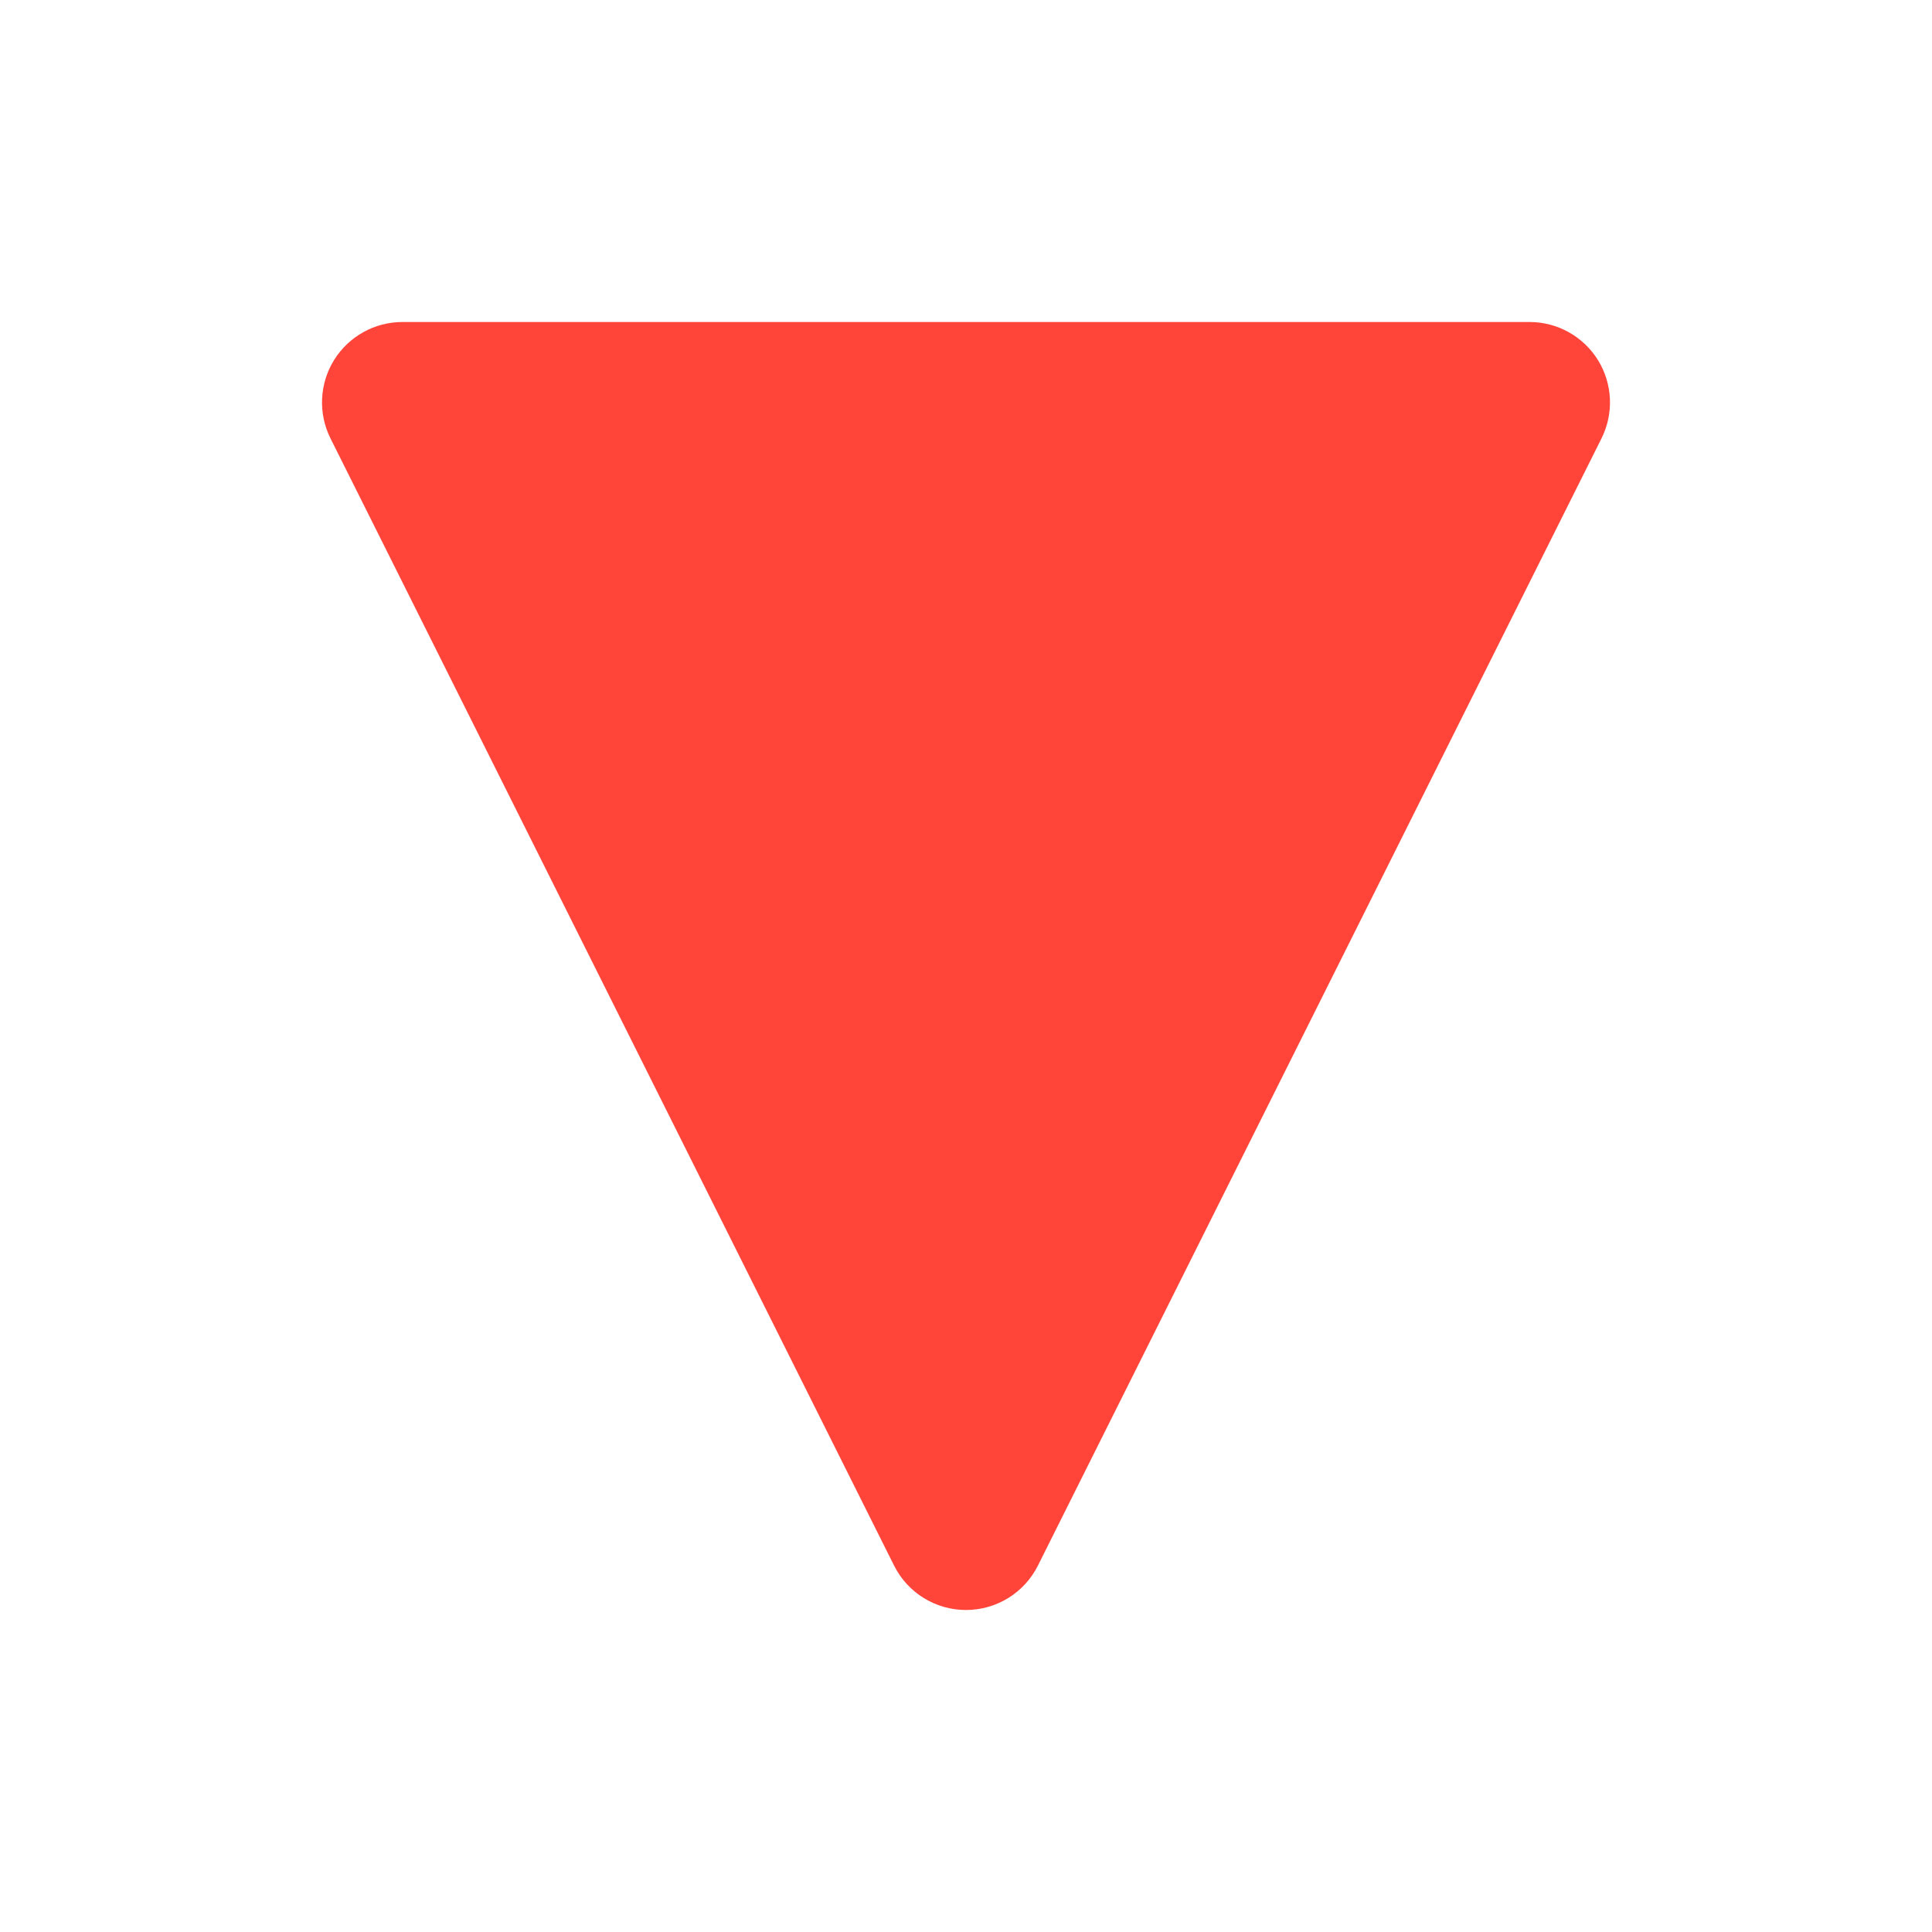
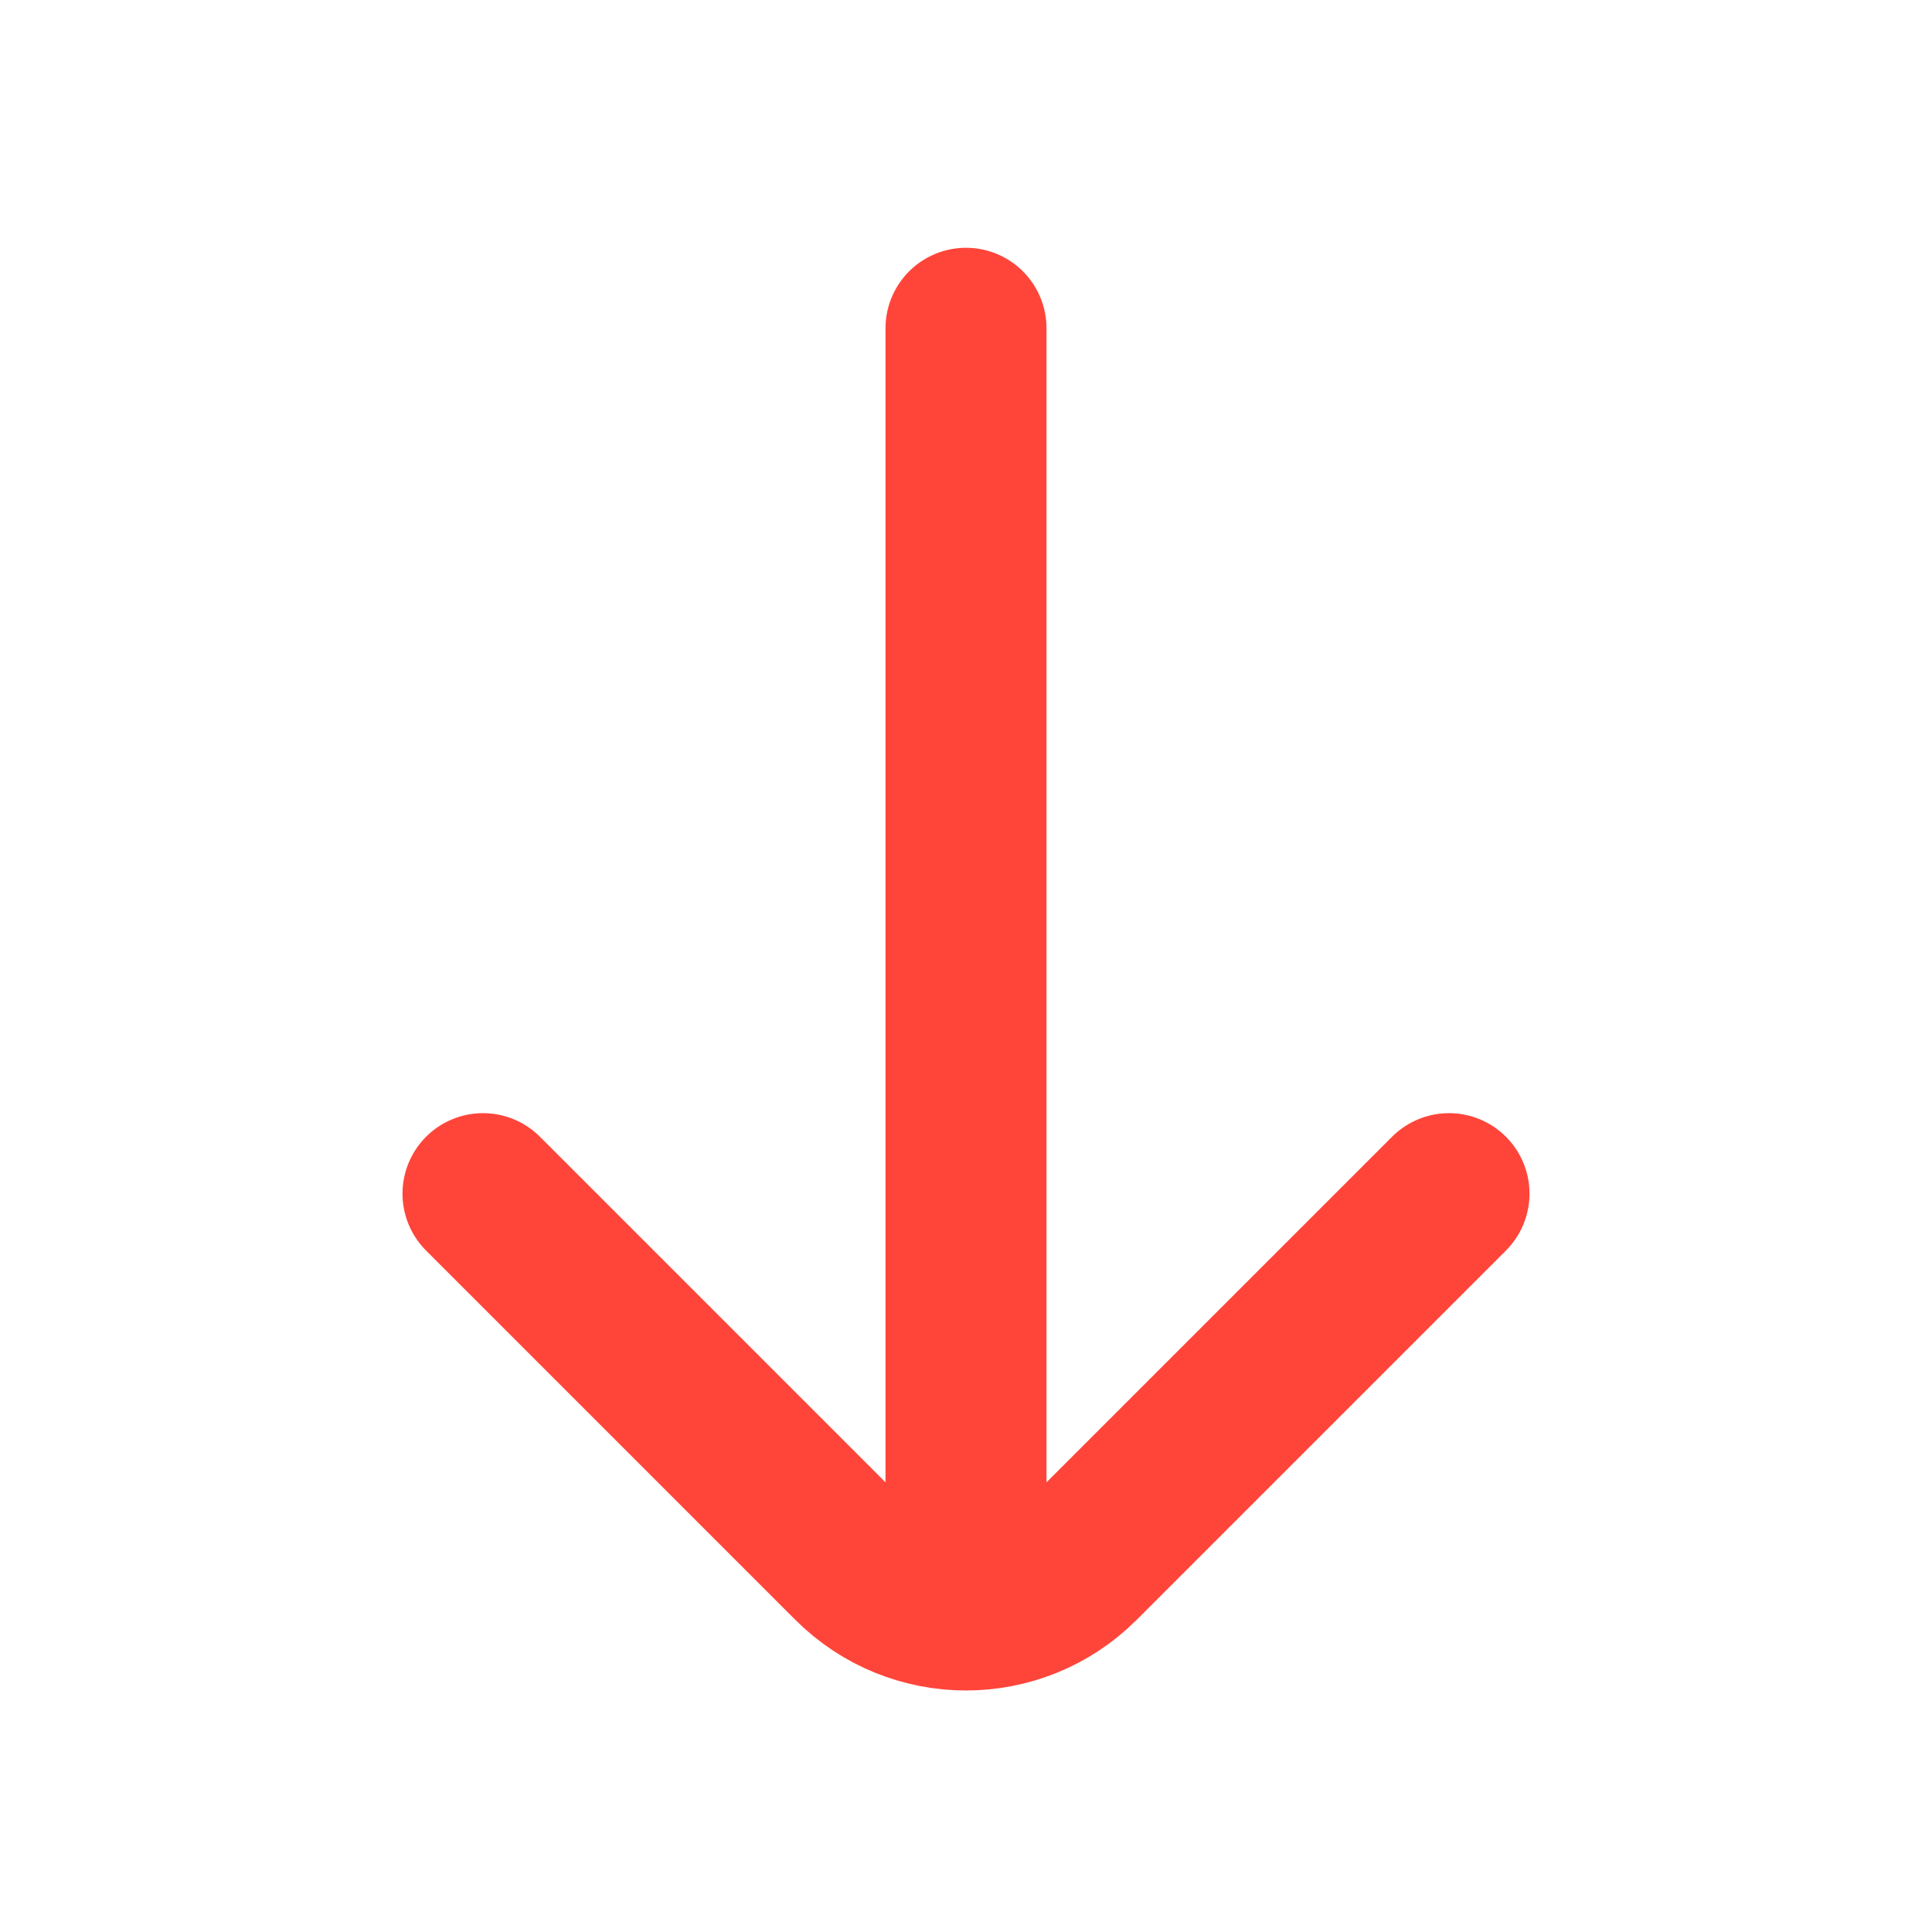
<svg xmlns="http://www.w3.org/2000/svg" width="24" height="24" viewBox="0 0 24 24" fill="none">
-   <path d="M4.106 5.447C3.951 5.137 3.967 4.769 4.149 4.474C4.332 4.179 4.653 4 5 4H19C19.347 4 19.668 4.179 19.851 4.474C20.033 4.769 20.049 5.137 19.894 5.447L12.894 19.447C12.725 19.786 12.379 20 12 20C11.621 20 11.275 19.786 11.106 19.447L4.106 5.447Z" fill="#FF453A" />
+   <path d="M18 14.828L13.414 19.414C12.633 20.195 11.367 20.195 10.586 19.414L6 14.828M12 19.078L12 4.078" stroke="#FF453A" stroke-width="2" stroke-linecap="round" stroke-linejoin="round" />
</svg>
